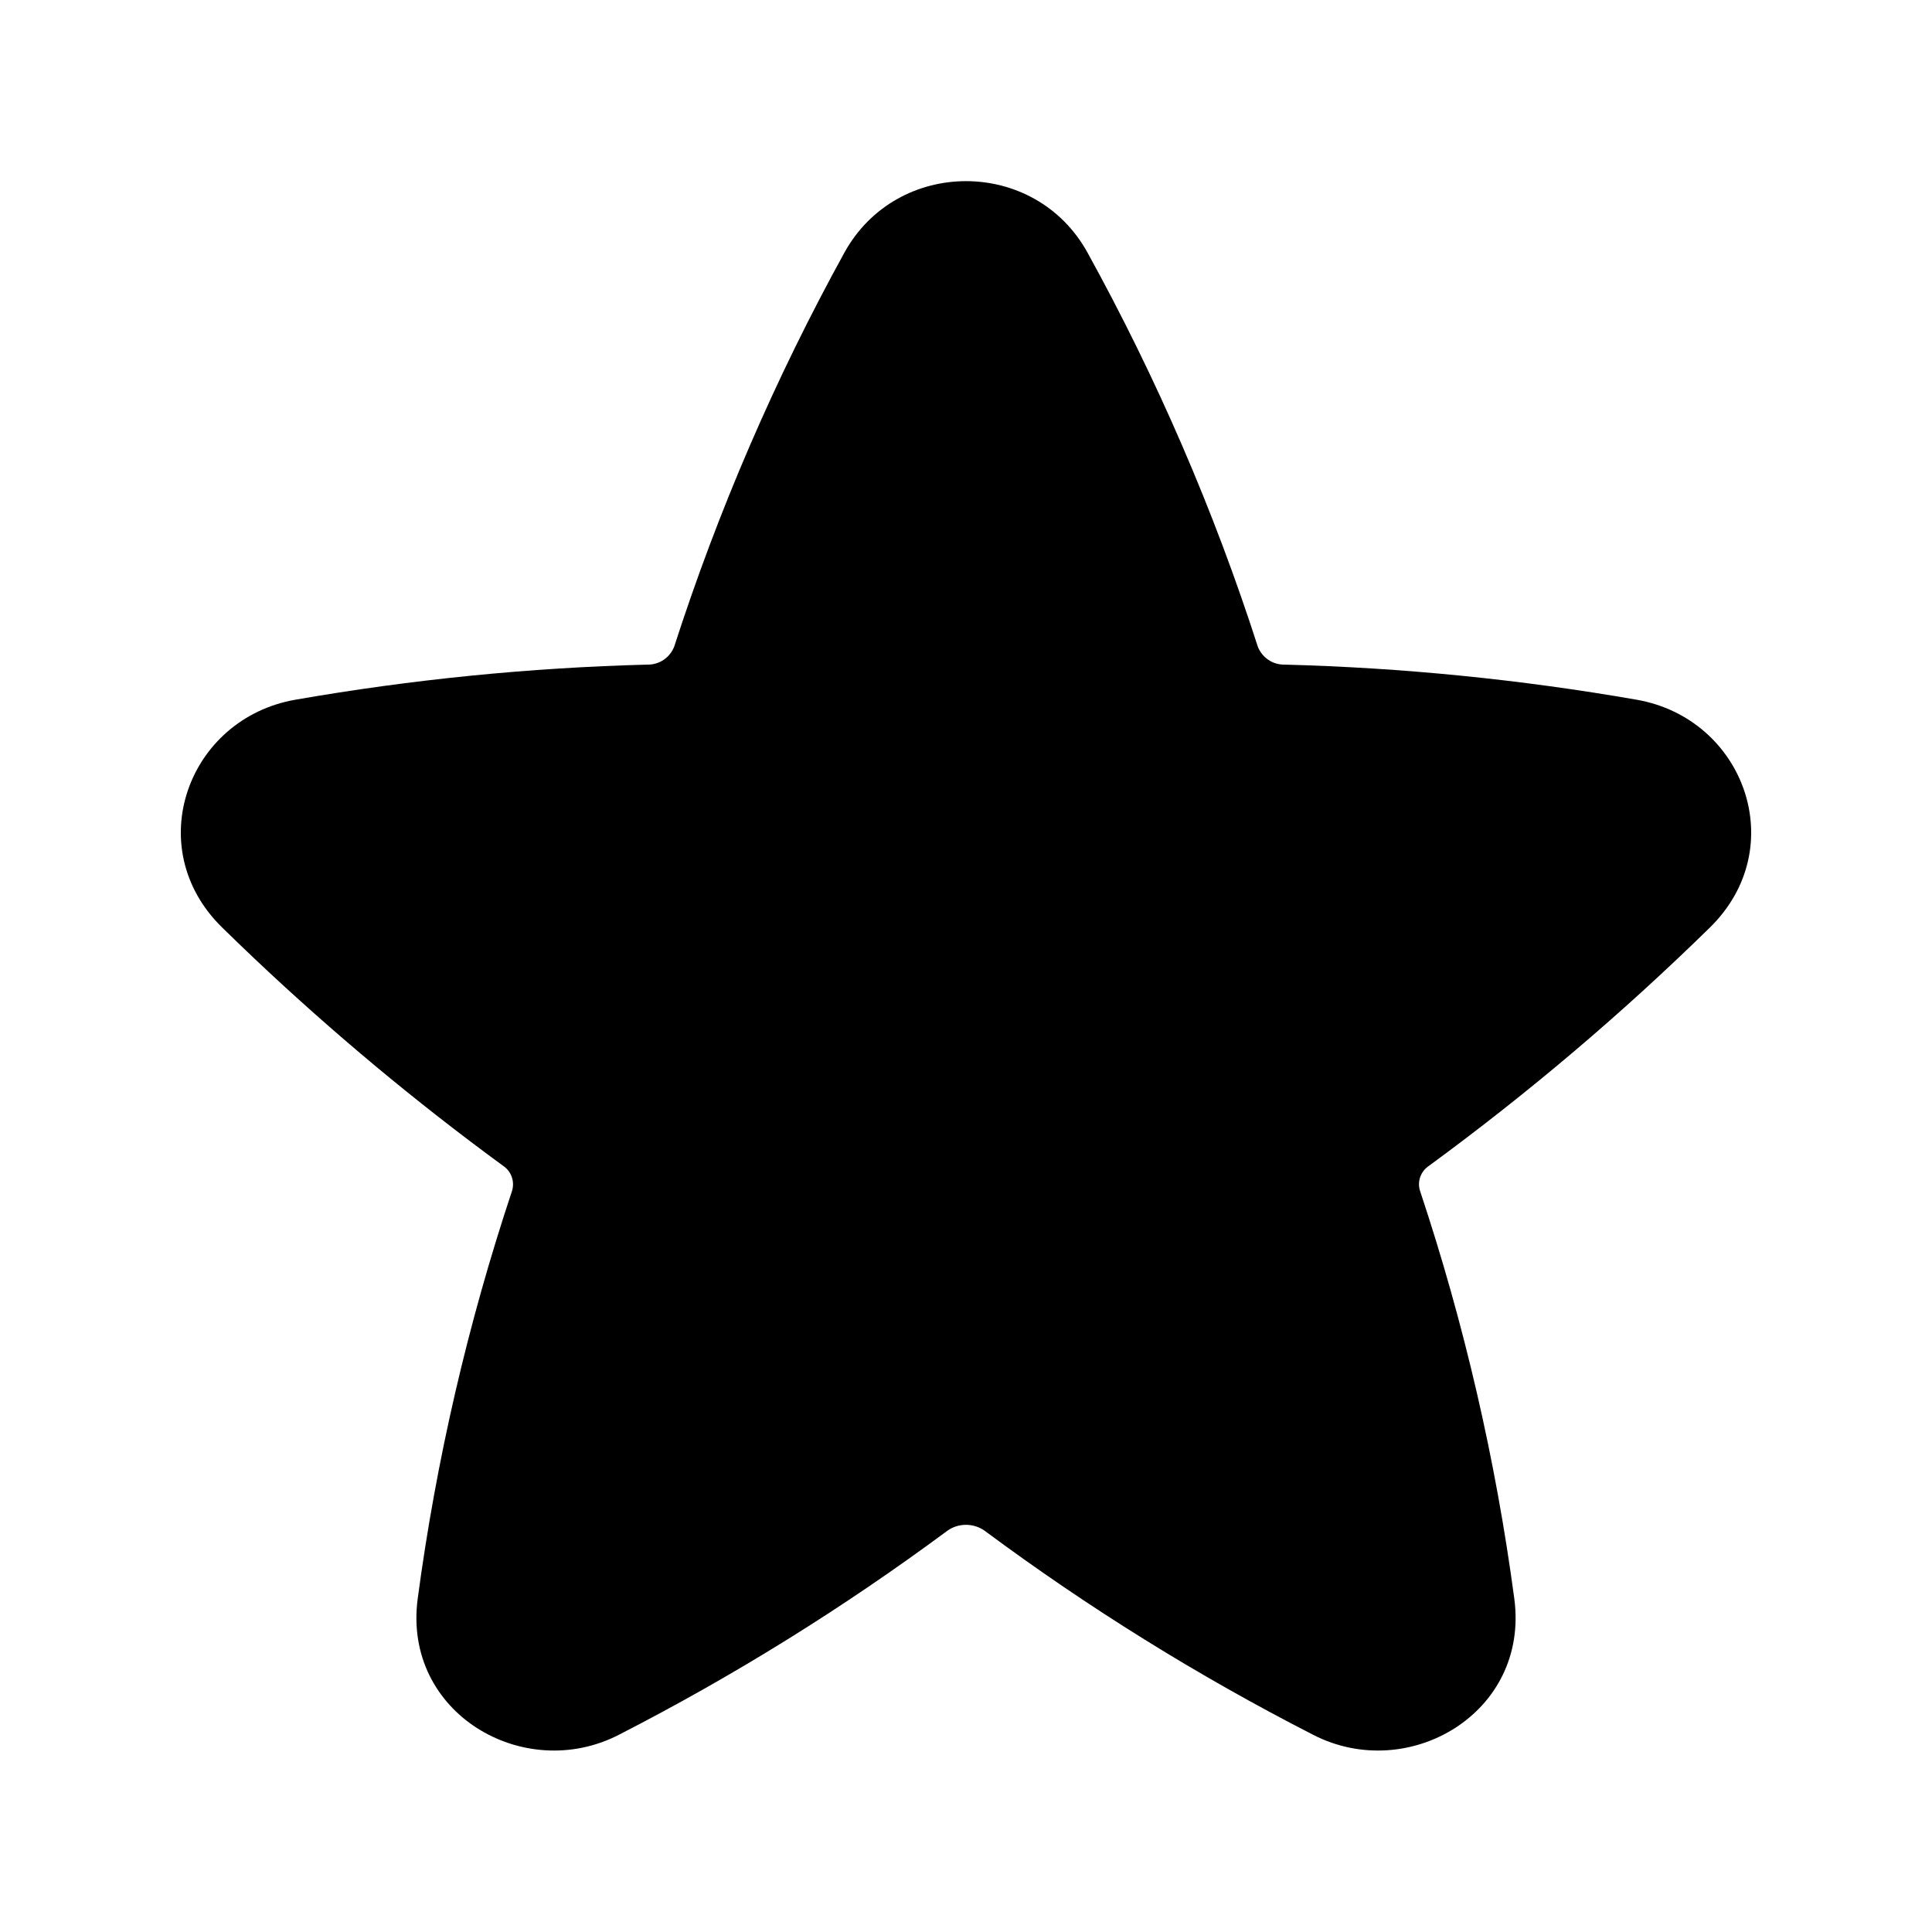
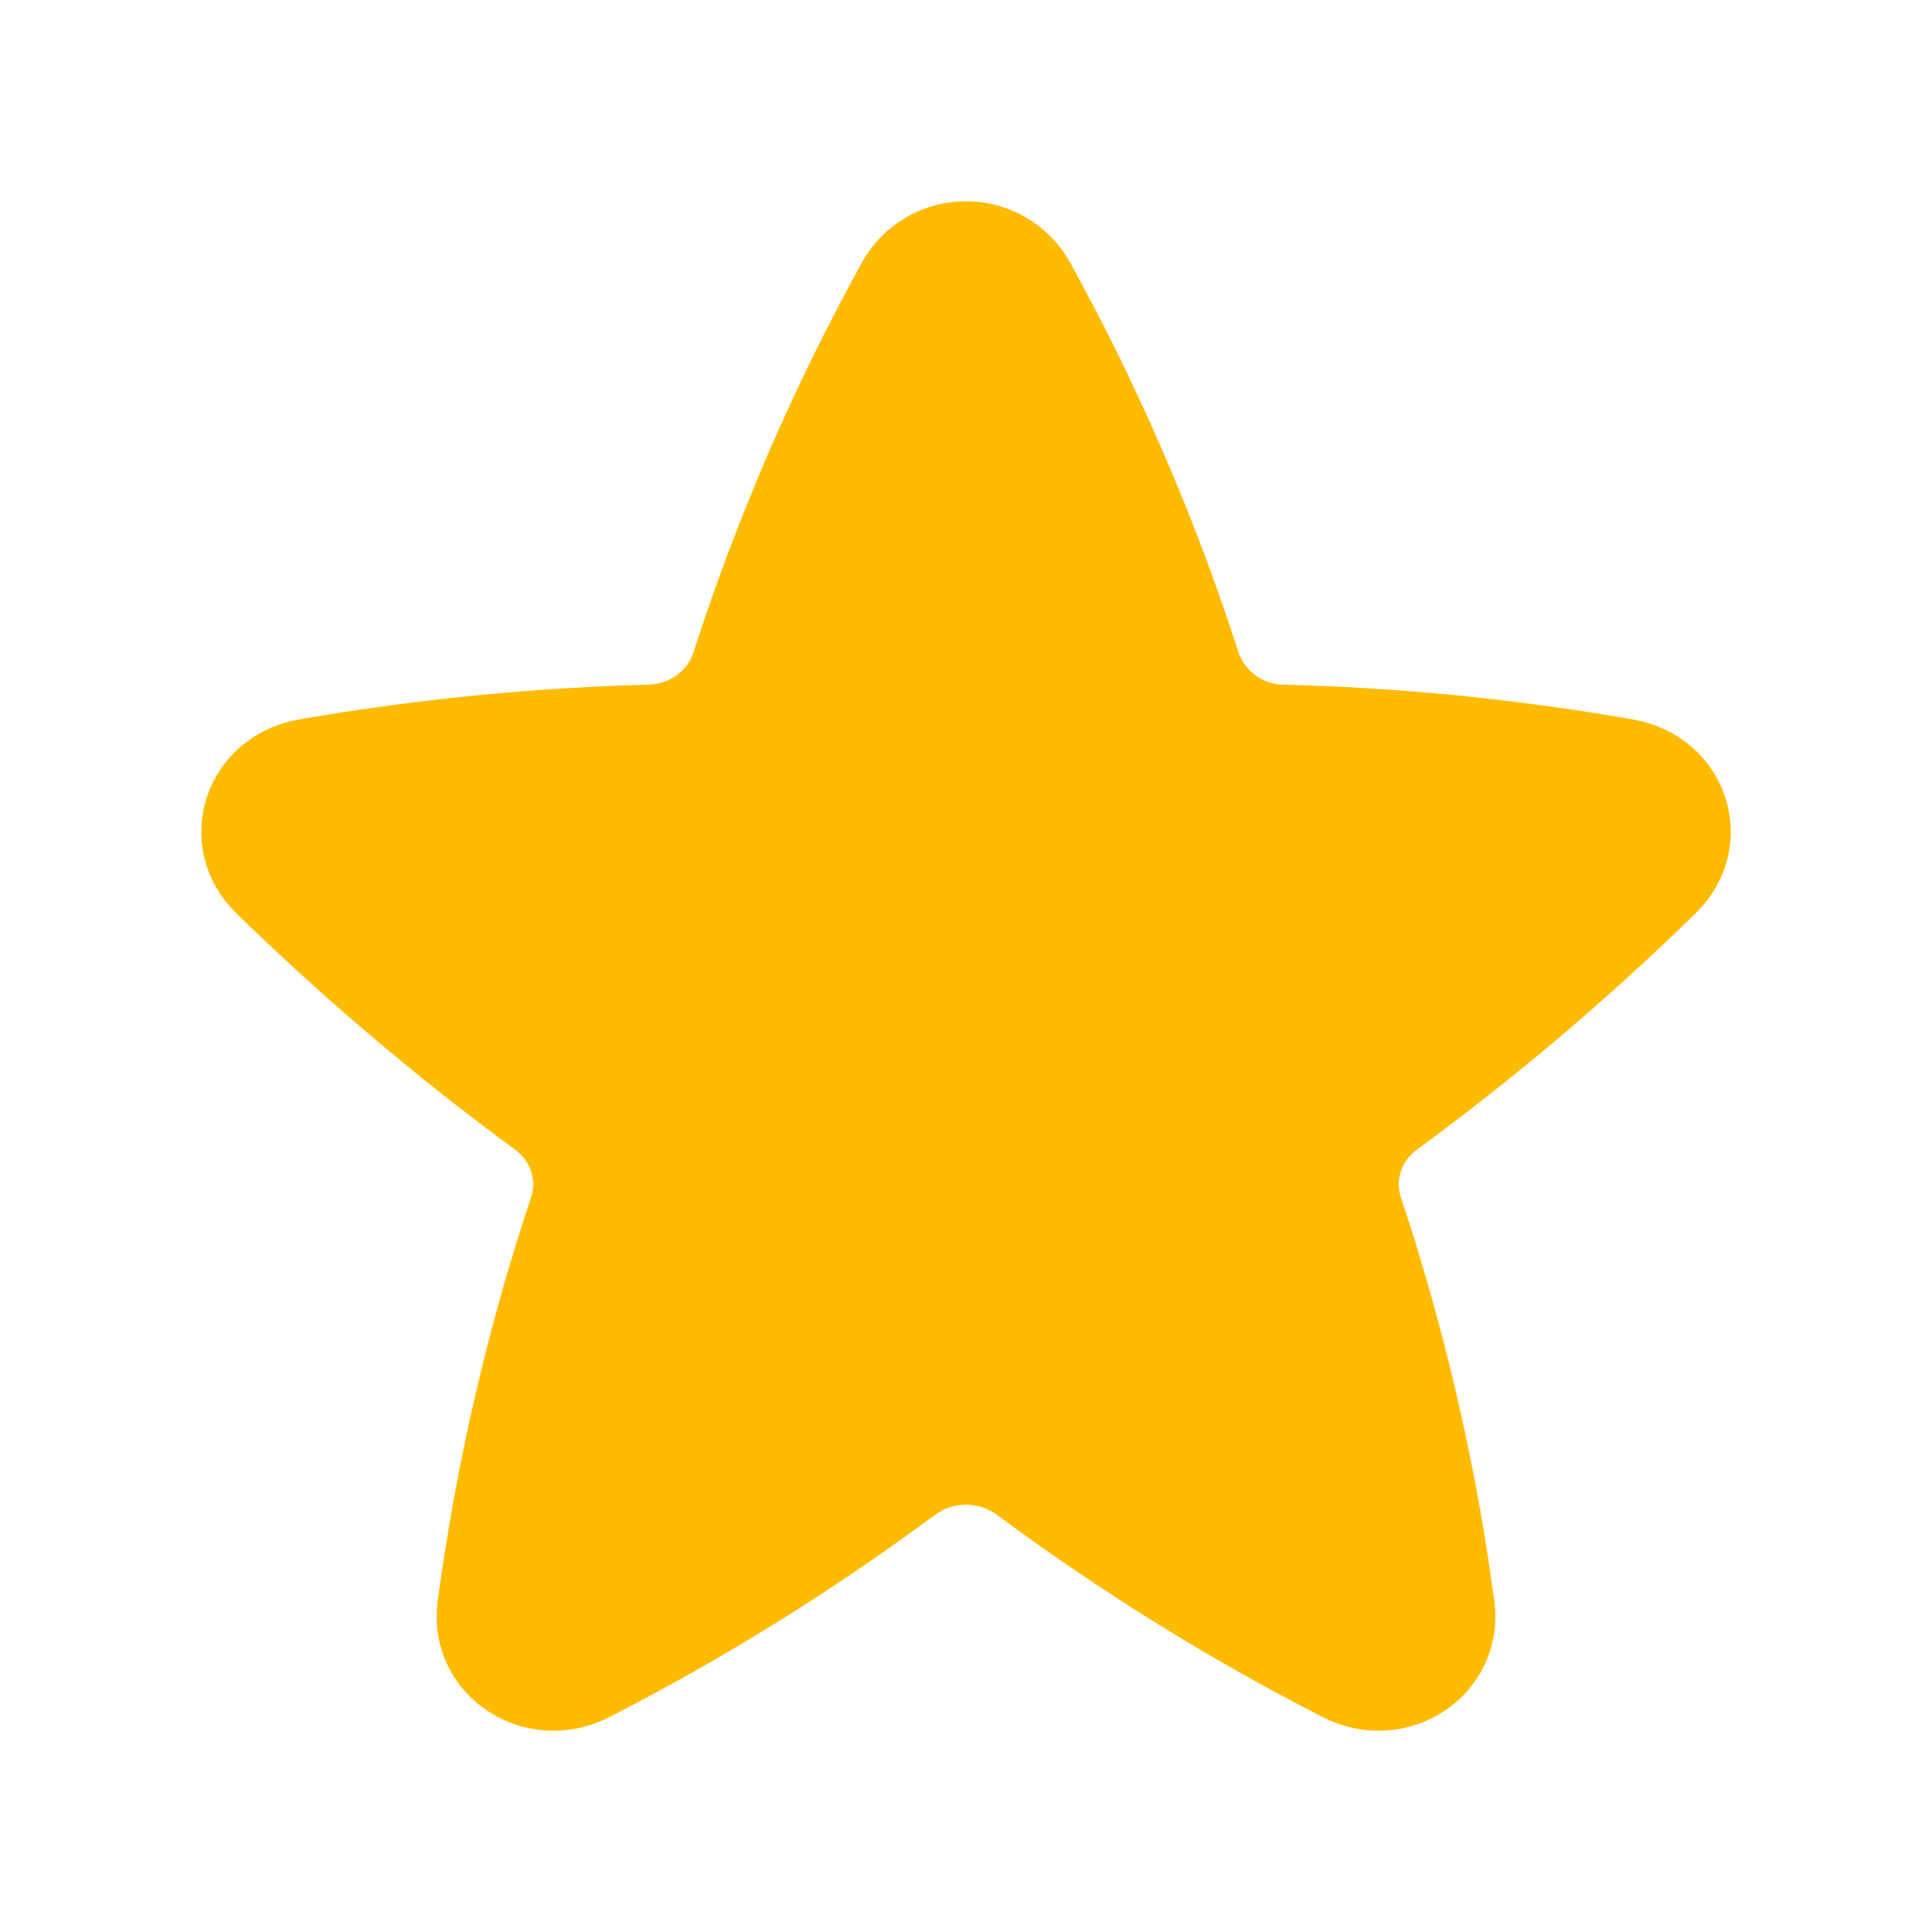
<svg xmlns="http://www.w3.org/2000/svg" width="24" height="24" viewBox="0 0 24 24" fill="none">
-   <path d="M13.51 3.139C12.858 1.954 11.142 1.954 10.489 3.139C9.63 4.699 8.922 6.338 8.375 8.033C8.349 8.099 8.304 8.156 8.245 8.196C8.186 8.236 8.116 8.257 8.045 8.256C6.578 8.294 5.116 8.44 3.67 8.692C2.333 8.925 1.744 10.529 2.76 11.522C2.888 11.647 3.017 11.772 3.148 11.896C4.127 12.823 5.163 13.687 6.251 14.483C6.3 14.516 6.338 14.564 6.357 14.62C6.377 14.676 6.378 14.736 6.361 14.793C5.812 16.441 5.419 18.137 5.189 19.858C4.999 21.282 6.507 22.156 7.684 21.552C9.113 20.82 10.479 19.971 11.769 19.015C11.836 18.967 11.917 18.942 12 18.942C12.082 18.942 12.163 18.967 12.231 19.015C13.52 19.972 14.886 20.821 16.316 21.552C17.493 22.156 19.001 21.282 18.811 19.858C18.581 18.137 18.189 16.441 17.64 14.793C17.622 14.736 17.623 14.676 17.643 14.62C17.663 14.564 17.7 14.516 17.75 14.483C18.982 13.581 20.149 12.592 21.24 11.523C22.256 10.529 21.667 8.925 20.33 8.692C18.884 8.44 17.421 8.294 15.954 8.256C15.883 8.257 15.813 8.236 15.755 8.196C15.696 8.156 15.651 8.099 15.625 8.033C15.079 6.337 14.37 4.699 13.51 3.139Z" fill="black" />
+   <path d="M12.854 3.5C12.769 3.349 12.645 3.222 12.495 3.134C12.345 3.046 12.174 3 12 3C11.826 3 11.655 3.046 11.505 3.134C11.355 3.222 11.231 3.349 11.146 3.5C10.946 3.864 10.754 4.233 10.569 4.606C9.987 5.787 9.492 7.009 9.089 8.262C8.95 8.693 8.538 8.992 8.066 9.005C6.635 9.043 5.209 9.185 3.799 9.43C3.025 9.566 2.734 10.448 3.284 10.986C3.409 11.11 3.536 11.231 3.664 11.351C4.621 12.255 5.633 13.099 6.694 13.878C7.061 14.147 7.212 14.608 7.072 15.03C6.538 16.633 6.157 18.283 5.932 19.957C5.832 20.712 6.64 21.245 7.342 20.885C8.734 20.172 10.065 19.345 11.322 18.413C11.519 18.27 11.756 18.192 12 18.192C12.243 18.192 12.481 18.27 12.678 18.413C13.934 19.345 15.265 20.172 16.658 20.885C17.359 21.245 18.168 20.712 18.068 19.957C18.029 19.674 17.987 19.392 17.941 19.112C17.71 17.727 17.371 16.363 16.928 15.03C16.788 14.608 16.938 14.147 17.306 13.878C18.509 12.996 19.649 12.03 20.716 10.986C21.266 10.448 20.976 9.566 20.201 9.43C18.791 9.184 17.365 9.041 15.934 9.005C15.708 9.002 15.488 8.928 15.305 8.795C15.122 8.663 14.984 8.476 14.911 8.262C14.38 6.613 13.691 5.018 12.854 3.5Z" fill="#FFBB00" stroke="#FFBB00" stroke-linecap="round" stroke-linejoin="round" />
</svg>
